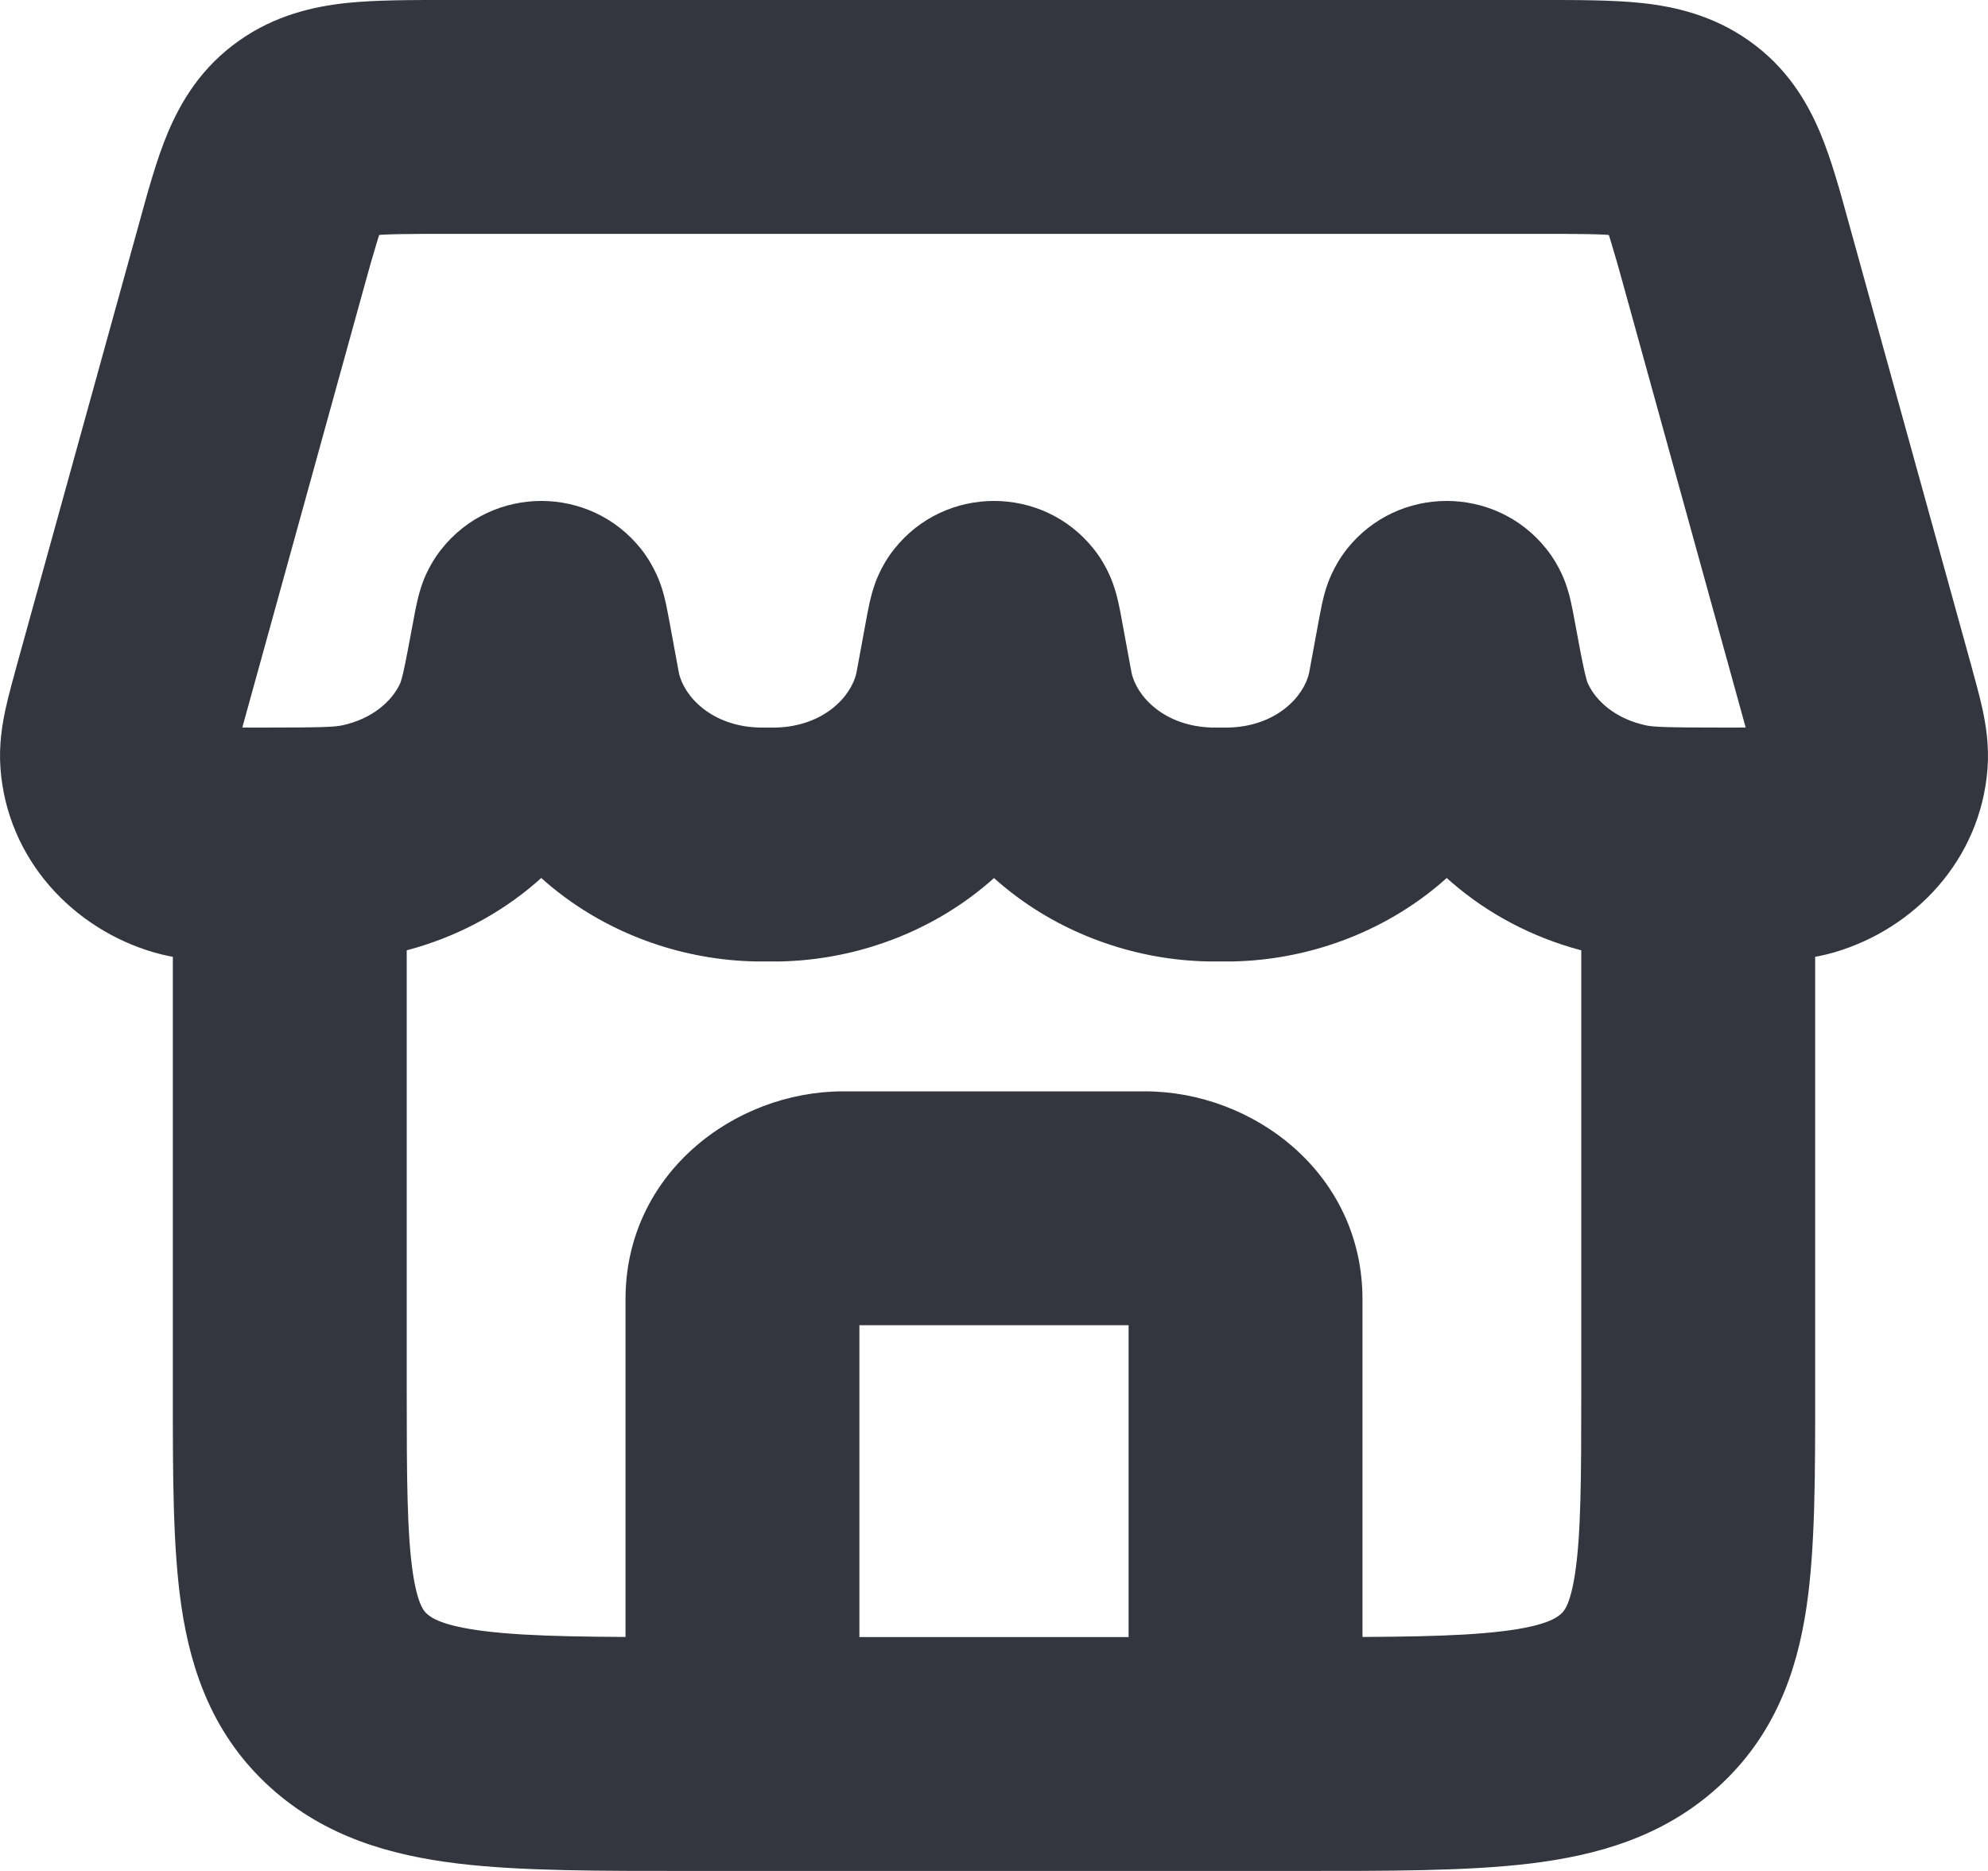
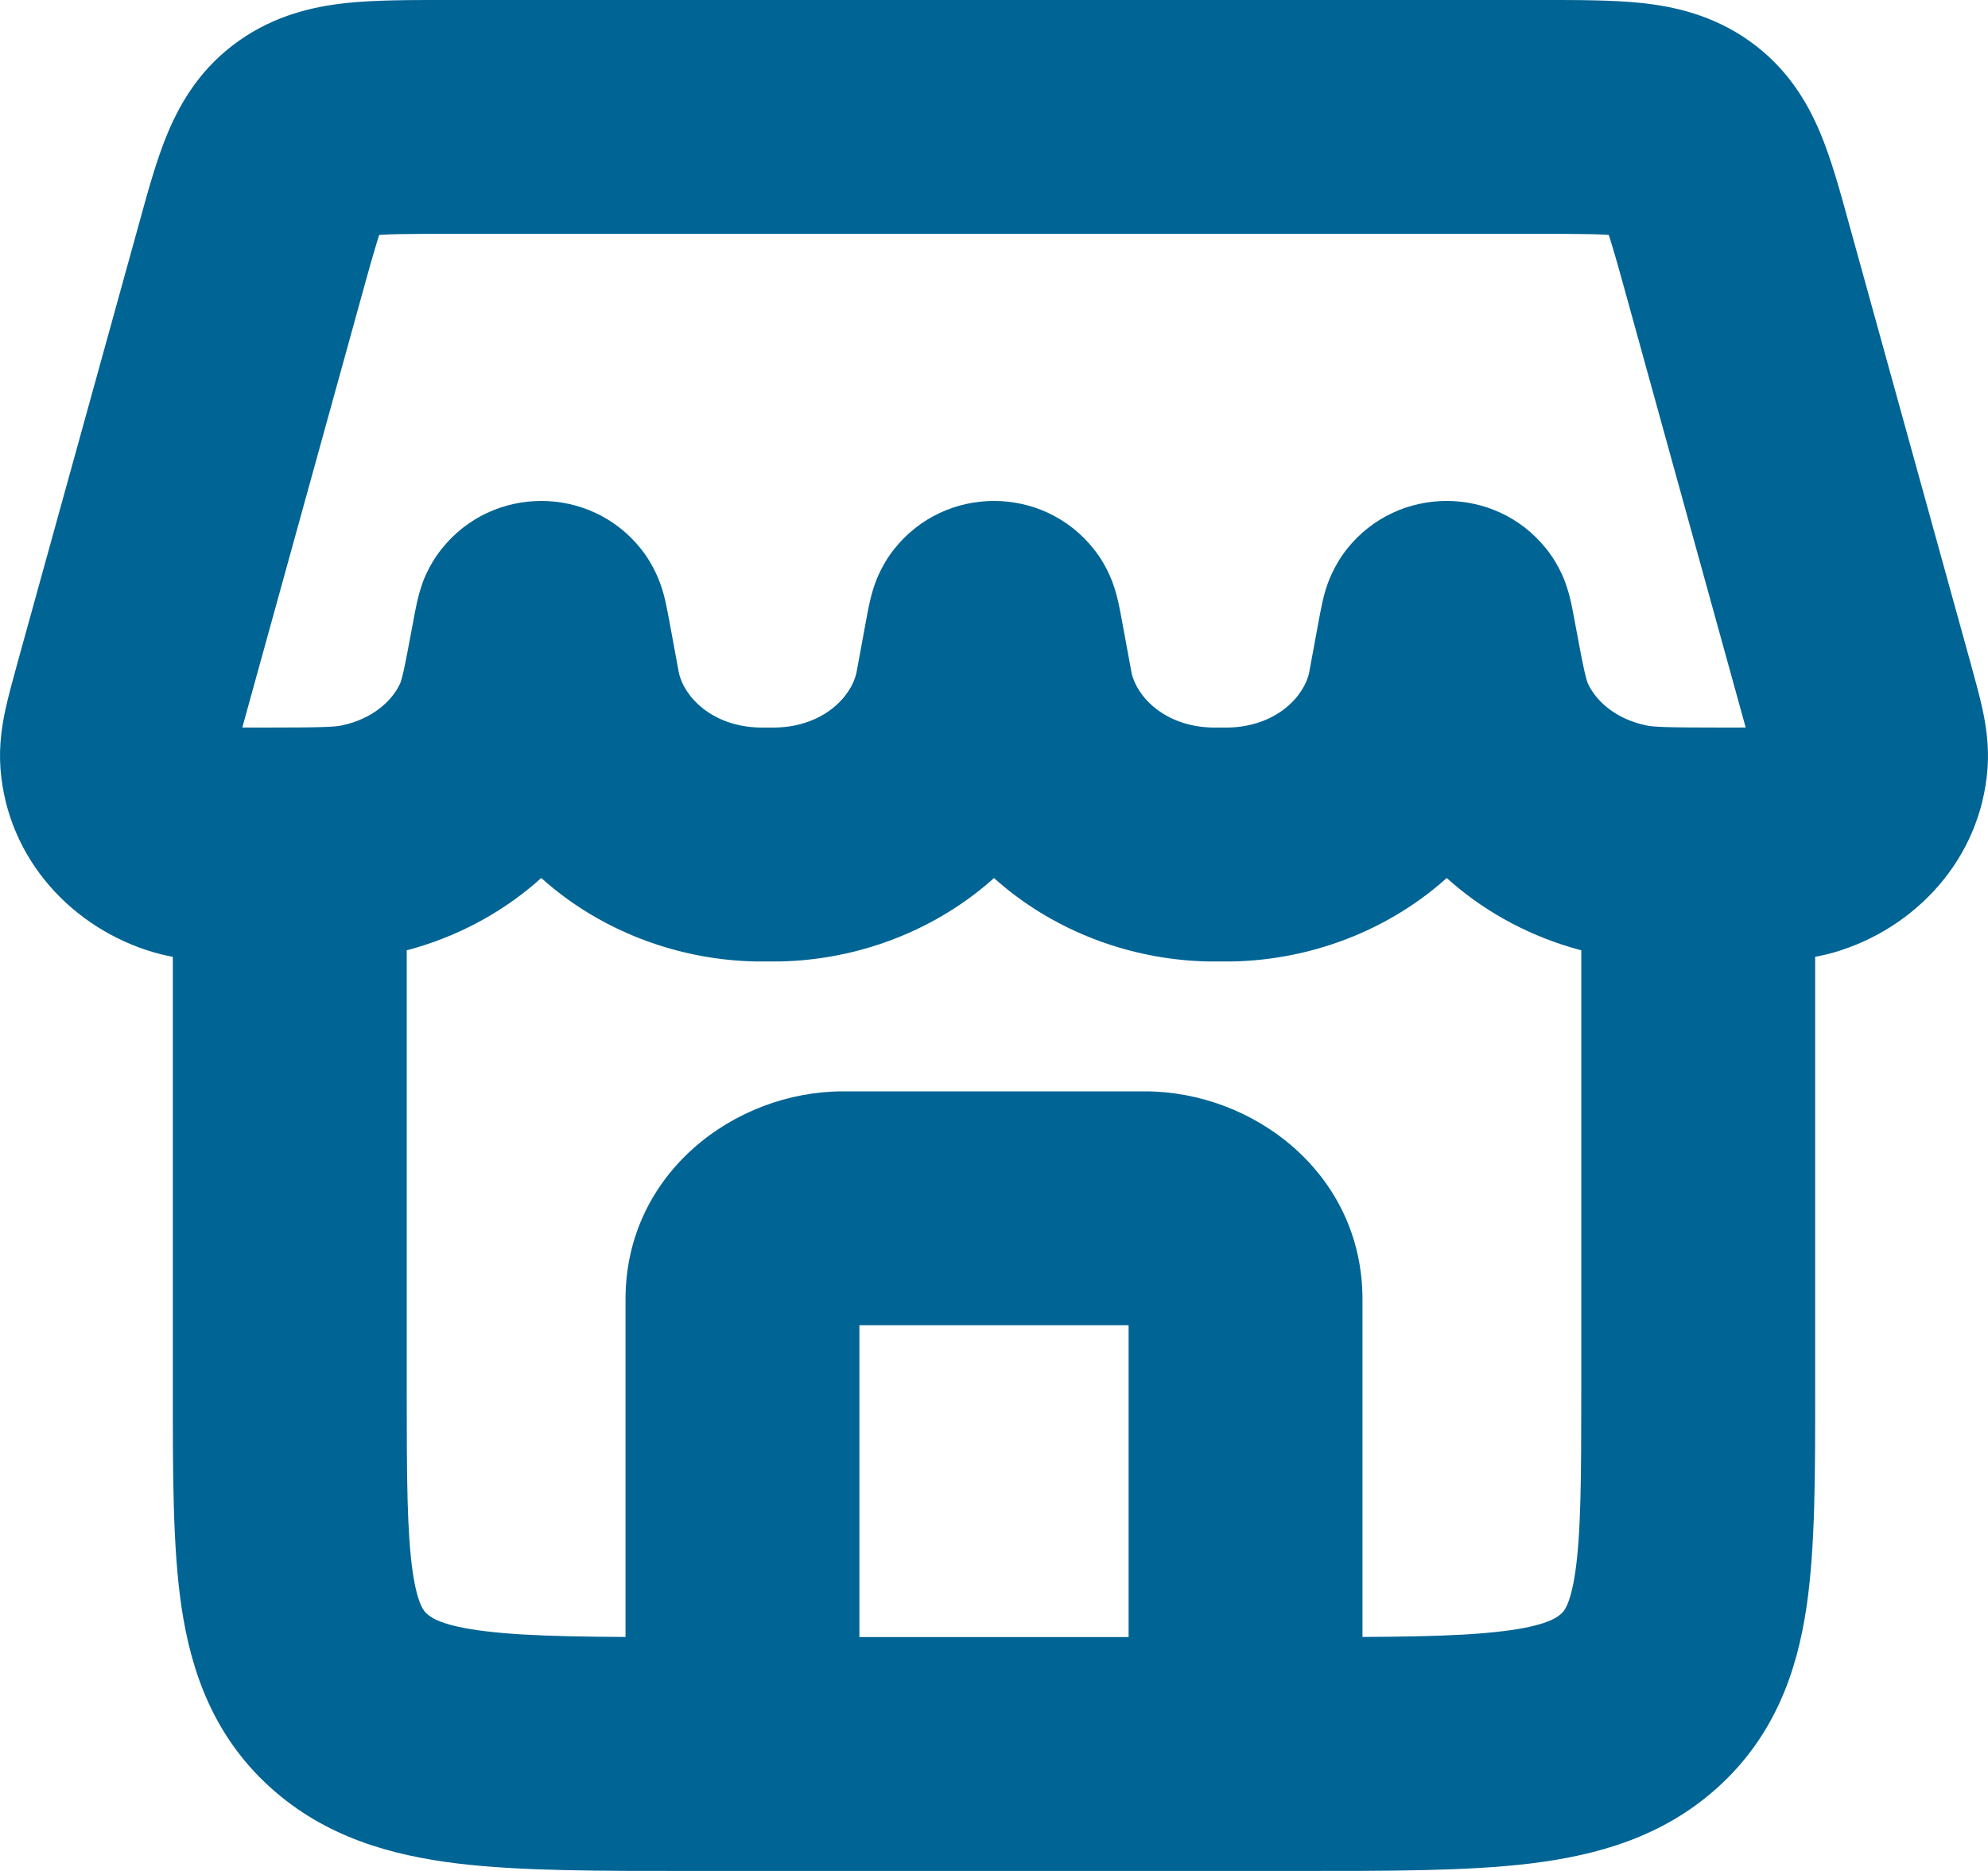
<svg xmlns="http://www.w3.org/2000/svg" width="17" height="16" viewBox="0 0 17 16" fill="none">
-   <path d="M9.651 15C9.651 15.552 10.098 16 10.651 16C11.203 16 11.651 15.552 11.651 15H9.651ZM5.349 15C5.349 15.552 5.797 16 6.349 16C6.902 16 7.349 15.552 7.349 15H5.349ZM2.982 14.544L3.653 13.803L3.653 13.803L2.982 14.544ZM14.018 14.544L13.347 13.803L13.347 13.803L14.018 14.544ZM10.348 7.222L10.327 8.222L10.348 7.222ZM8.683 5.88L9.666 5.698V5.698L8.683 5.88ZM8.698 5.958L9.676 5.752L8.698 5.958ZM8.317 5.88L7.334 5.698V5.698L8.317 5.88ZM8.302 5.958L7.324 5.752L8.302 5.958ZM6.652 7.222L6.673 8.222L6.652 7.222ZM12.188 5.88L11.205 5.698V5.698L12.188 5.88ZM12.174 5.958L11.195 5.752L12.174 5.958ZM10.523 7.222L10.544 8.222L10.523 7.222ZM4.811 5.88L3.828 6.061L3.828 6.061L4.811 5.88ZM4.826 5.958L5.805 5.752L4.826 5.958ZM6.477 7.222L6.456 8.222L6.477 7.222ZM4.516 5.499L5.5 5.68L4.516 5.499ZM4.559 5.317L5.342 5.939L4.559 5.317ZM4.741 5.499L5.725 5.318V5.318L4.741 5.499ZM4.699 5.317L3.916 5.939L4.699 5.317ZM13.868 7.182L13.662 8.16L13.868 7.182ZM12.484 5.499L11.5 5.68L12.484 5.499ZM12.67 6.264L13.579 5.846L12.67 6.264ZM12.441 5.317L11.658 5.939L12.441 5.317ZM12.259 5.499L13.242 5.68V5.68L12.259 5.499ZM12.301 5.317L13.084 5.939L12.301 5.317ZM3.132 7.182L3.338 8.16L3.132 7.182ZM4.33 6.264L3.421 5.846L4.33 6.264ZM8.388 5.499L9.371 5.68V5.68L8.388 5.499ZM8.43 5.317L9.213 5.939L8.43 5.317ZM8.612 5.499L7.629 5.68V5.68L8.612 5.499ZM8.57 5.317L7.787 5.939L8.57 5.317ZM1.117 5.923L0.153 5.656L1.117 5.923ZM1.001 6.497L1.998 6.422L1.001 6.497ZM1.595 7.184L1.875 6.225L1.595 7.184ZM15.883 5.923L14.919 6.189L15.883 5.923ZM15.999 6.497L15.002 6.422L15.999 6.497ZM15.405 7.184L15.124 6.225L15.405 7.184ZM14.848 2.178L15.811 1.912L14.848 2.178ZM2.152 2.178L3.116 2.445L2.152 2.178ZM7.21 11.333H9.79V9.333H7.21V11.333ZM9.651 11.111V15H11.651V11.111H9.651ZM5.349 11.111V15H7.349V11.111H5.349ZM9.79 11.333C9.783 11.333 9.759 11.331 9.728 11.303C9.696 11.274 9.651 11.207 9.651 11.111H11.651C11.651 10.037 10.721 9.333 9.79 9.333V11.333ZM7.21 9.333C6.279 9.333 5.349 10.037 5.349 11.111H7.349C7.349 11.207 7.304 11.274 7.272 11.303C7.241 11.331 7.217 11.333 7.21 11.333V9.333ZM13.522 7.222V11.889H15.522V7.222H13.522ZM11.081 14H5.919V16H11.081V14ZM3.478 11.889V7.222H1.478V11.889H3.478ZM5.919 14C5.083 14 4.546 13.998 4.152 13.95C3.777 13.905 3.686 13.832 3.653 13.803L2.312 15.286C2.783 15.712 3.348 15.867 3.911 15.936C4.454 16.002 5.134 16 5.919 16V14ZM1.478 11.889C1.478 12.591 1.476 13.229 1.552 13.743C1.635 14.297 1.826 14.847 2.312 15.286L3.653 13.803C3.634 13.786 3.574 13.742 3.53 13.449C3.481 13.116 3.478 12.653 3.478 11.889H1.478ZM13.522 11.889C13.522 12.653 13.519 13.116 13.47 13.449C13.426 13.742 13.366 13.786 13.347 13.803L14.688 15.286C15.174 14.847 15.366 14.297 15.448 13.743C15.524 13.229 15.522 12.591 15.522 11.889H13.522ZM11.081 16C11.866 16 12.546 16.002 13.089 15.936C13.652 15.867 14.217 15.712 14.688 15.286L13.347 13.803C13.314 13.832 13.223 13.905 12.848 13.95C12.454 13.998 11.917 14 11.081 14V16ZM3.822 2H13.178V0H3.822V2ZM13.884 2.445L14.919 6.189L16.847 5.656L15.811 1.912L13.884 2.445ZM2.081 6.189L3.116 2.445L1.189 1.912L0.153 5.656L2.081 6.189ZM5.795 5.698L5.725 5.318L3.758 5.68L3.828 6.061L5.795 5.698ZM11.275 5.318L11.205 5.698L13.172 6.061L13.242 5.68L11.275 5.318ZM7.404 5.318L7.334 5.698L9.301 6.061L9.371 5.68L7.404 5.318ZM9.666 5.698L9.596 5.318L7.629 5.68L7.699 6.061L9.666 5.698ZM10.436 6.222C10.386 6.222 10.376 6.222 10.369 6.222L10.327 8.222C10.36 8.222 10.395 8.222 10.436 8.222V6.222ZM7.699 6.061C7.706 6.096 7.712 6.131 7.719 6.164L9.676 5.752C9.676 5.752 9.676 5.75 9.674 5.741C9.672 5.732 9.67 5.719 9.666 5.698L7.699 6.061ZM10.369 6.222C9.956 6.213 9.719 5.955 9.676 5.752L7.719 6.164C7.98 7.402 9.118 8.196 10.327 8.222L10.369 6.222ZM7.334 5.698C7.33 5.719 7.328 5.732 7.326 5.741C7.324 5.75 7.324 5.752 7.324 5.752L9.281 6.164C9.288 6.131 9.294 6.096 9.301 6.061L7.334 5.698ZM6.564 8.222C6.605 8.222 6.64 8.222 6.673 8.222L6.631 6.222C6.624 6.222 6.614 6.222 6.564 6.222V8.222ZM7.324 5.752C7.281 5.955 7.044 6.213 6.631 6.222L6.673 8.222C7.882 8.196 9.02 7.402 9.281 6.164L7.324 5.752ZM11.205 5.698C11.201 5.719 11.199 5.732 11.197 5.741C11.195 5.75 11.195 5.752 11.195 5.752L13.152 6.164C13.159 6.131 13.166 6.096 13.172 6.061L11.205 5.698ZM10.436 8.222C10.476 8.222 10.511 8.222 10.544 8.222L10.502 6.222C10.495 6.222 10.486 6.222 10.436 6.222V8.222ZM11.195 5.752C11.152 5.955 10.915 6.213 10.502 6.222L10.544 8.222C11.753 8.196 12.891 7.402 13.152 6.164L11.195 5.752ZM3.828 6.061C3.834 6.096 3.841 6.131 3.848 6.164L5.805 5.752C5.805 5.752 5.805 5.75 5.803 5.741C5.801 5.732 5.799 5.719 5.795 5.698L3.828 6.061ZM6.564 6.222C6.514 6.222 6.504 6.222 6.498 6.222L6.456 8.222C6.489 8.222 6.524 8.222 6.564 8.222V6.222ZM3.848 6.164C4.109 7.402 5.247 8.196 6.456 8.222L6.498 6.222C6.085 6.213 5.848 5.955 5.805 5.752L3.848 6.164ZM5.5 5.68C5.505 5.651 5.509 5.63 5.512 5.613C5.514 5.605 5.515 5.599 5.516 5.594C5.517 5.589 5.517 5.588 5.517 5.588C5.517 5.588 5.516 5.593 5.514 5.601C5.512 5.608 5.508 5.624 5.502 5.644C5.496 5.662 5.484 5.697 5.464 5.739C5.447 5.778 5.409 5.854 5.342 5.939L3.776 4.695C3.654 4.848 3.607 5.001 3.599 5.028C3.582 5.081 3.571 5.129 3.565 5.155C3.553 5.207 3.542 5.27 3.533 5.318L5.5 5.68ZM5.725 5.318C5.716 5.27 5.704 5.207 5.693 5.155C5.687 5.129 5.676 5.081 5.659 5.028C5.65 5.001 5.603 4.848 5.482 4.695L3.916 5.939C3.849 5.854 3.811 5.778 3.793 5.739C3.774 5.697 3.762 5.662 3.756 5.644C3.75 5.624 3.745 5.608 3.744 5.601C3.742 5.593 3.741 5.588 3.74 5.588C3.74 5.588 3.741 5.589 3.742 5.594C3.743 5.599 3.744 5.605 3.745 5.613C3.749 5.63 3.753 5.651 3.758 5.68L5.725 5.318ZM5.342 5.939C5.145 6.187 4.865 6.284 4.629 6.284C4.392 6.284 4.113 6.187 3.916 5.939L5.482 4.695C5.047 4.147 4.211 4.147 3.776 4.695L5.342 5.939ZM14.749 6.222C14.24 6.222 14.14 6.217 14.075 6.203L13.662 8.16C13.982 8.228 14.34 8.222 14.749 8.222V6.222ZM11.5 5.68C11.564 6.024 11.621 6.375 11.761 6.682L13.579 5.846C13.58 5.849 13.57 5.831 13.55 5.744C13.529 5.65 13.505 5.526 13.467 5.318L11.5 5.68ZM14.075 6.203C13.815 6.148 13.647 5.994 13.579 5.846L11.761 6.682C12.119 7.458 12.843 7.988 13.662 8.16L14.075 6.203ZM13.467 5.318C13.458 5.27 13.447 5.207 13.435 5.155C13.43 5.129 13.418 5.081 13.401 5.028C13.393 5.001 13.346 4.848 13.224 4.695L11.658 5.939C11.591 5.854 11.553 5.778 11.536 5.739C11.516 5.697 11.504 5.662 11.498 5.644C11.492 5.624 11.488 5.608 11.486 5.601C11.484 5.593 11.483 5.588 11.483 5.588C11.483 5.588 11.483 5.589 11.484 5.594C11.485 5.599 11.486 5.605 11.488 5.613C11.491 5.63 11.495 5.651 11.5 5.68L13.467 5.318ZM13.242 5.68C13.247 5.651 13.251 5.63 13.255 5.613C13.256 5.605 13.257 5.599 13.258 5.594C13.259 5.589 13.26 5.588 13.259 5.588C13.259 5.588 13.258 5.593 13.256 5.601C13.255 5.608 13.251 5.624 13.244 5.644C13.238 5.662 13.226 5.697 13.207 5.739C13.189 5.778 13.151 5.854 13.084 5.939L11.518 4.695C11.397 4.848 11.35 5.001 11.341 5.028C11.324 5.081 11.313 5.129 11.307 5.155C11.296 5.207 11.284 5.27 11.275 5.318L13.242 5.68ZM13.224 4.695C12.789 4.147 11.953 4.147 11.518 4.695L13.084 5.939C12.887 6.187 12.608 6.284 12.371 6.284C12.135 6.284 11.855 6.187 11.658 5.939L13.224 4.695ZM2.251 8.222C2.66 8.222 3.018 8.228 3.338 8.16L2.926 6.203C2.86 6.217 2.76 6.222 2.251 6.222V8.222ZM3.533 5.318C3.494 5.526 3.471 5.65 3.45 5.744C3.43 5.831 3.42 5.849 3.421 5.846L5.238 6.682C5.379 6.375 5.436 6.024 5.5 5.68L3.533 5.318ZM3.338 8.16C4.157 7.988 4.881 7.458 5.238 6.682L3.421 5.846C3.353 5.994 3.185 6.148 2.926 6.203L3.338 8.16ZM9.371 5.68C9.376 5.651 9.38 5.63 9.383 5.613C9.385 5.605 9.386 5.599 9.387 5.594C9.388 5.589 9.389 5.588 9.388 5.588C9.388 5.588 9.387 5.593 9.385 5.601C9.383 5.608 9.379 5.624 9.373 5.644C9.367 5.662 9.355 5.697 9.335 5.739C9.318 5.778 9.28 5.854 9.213 5.939L7.647 4.695C7.525 4.848 7.479 5.001 7.47 5.028C7.453 5.081 7.442 5.129 7.436 5.155C7.424 5.207 7.413 5.27 7.404 5.318L9.371 5.68ZM9.596 5.318C9.587 5.27 9.576 5.207 9.564 5.155C9.558 5.129 9.547 5.081 9.53 5.028C9.521 5.001 9.475 4.848 9.353 4.695L7.787 5.939C7.72 5.854 7.682 5.778 7.665 5.739C7.645 5.697 7.633 5.662 7.627 5.644C7.621 5.624 7.617 5.608 7.615 5.601C7.613 5.593 7.612 5.588 7.612 5.588C7.611 5.588 7.612 5.589 7.613 5.594C7.614 5.599 7.615 5.605 7.617 5.613C7.62 5.63 7.624 5.651 7.629 5.68L9.596 5.318ZM9.213 5.939C9.016 6.187 8.736 6.284 8.5 6.284C8.264 6.284 7.984 6.187 7.787 5.939L9.353 4.695C8.918 4.147 8.082 4.147 7.647 4.695L9.213 5.939ZM0.153 5.656C0.115 5.796 0.074 5.941 0.047 6.065C0.02 6.192 -0.011 6.37 0.004 6.572L1.998 6.422C2.004 6.502 1.99 6.544 2.002 6.489C2.007 6.465 2.015 6.431 2.029 6.379C2.043 6.326 2.06 6.266 2.081 6.189L0.153 5.656ZM2.251 6.222C2.066 6.222 1.961 6.222 1.885 6.219C1.81 6.215 1.826 6.21 1.875 6.225L1.314 8.144C1.492 8.196 1.661 8.21 1.794 8.216C1.926 8.222 2.085 8.222 2.251 8.222V6.222ZM0.004 6.572C0.063 7.355 0.63 7.944 1.314 8.144L1.875 6.225C1.89 6.229 1.987 6.274 1.998 6.422L0.004 6.572ZM14.919 6.189C14.94 6.266 14.957 6.326 14.971 6.379C14.985 6.431 14.993 6.465 14.998 6.489C15.01 6.544 14.995 6.502 15.002 6.422L16.996 6.572C17.011 6.37 16.98 6.192 16.953 6.065C16.926 5.941 16.885 5.796 16.847 5.656L14.919 6.189ZM14.749 8.222C14.915 8.222 15.074 8.222 15.206 8.216C15.338 8.21 15.508 8.196 15.686 8.144L15.124 6.225C15.174 6.21 15.19 6.215 15.115 6.219C15.039 6.222 14.934 6.222 14.749 6.222V8.222ZM15.002 6.422C15.013 6.274 15.11 6.229 15.124 6.225L15.686 8.144C16.37 7.944 16.937 7.355 16.996 6.572L15.002 6.422ZM13.178 2C13.523 2 13.702 2.001 13.826 2.015C13.93 2.026 13.88 2.036 13.803 1.982L14.956 0.348C14.646 0.129 14.318 0.056 14.041 0.026C13.784 -0.001 13.479 0 13.178 0V2ZM15.811 1.912C15.74 1.654 15.663 1.368 15.564 1.133C15.451 0.865 15.276 0.573 14.956 0.348L13.803 1.982C13.768 1.957 13.739 1.927 13.72 1.901C13.705 1.88 13.707 1.876 13.721 1.909C13.736 1.944 13.756 2 13.784 2.095C13.813 2.189 13.844 2.3 13.884 2.445L15.811 1.912ZM3.822 0C3.521 0 3.216 -0.001 2.959 0.026C2.682 0.056 2.354 0.129 2.044 0.348L3.197 1.982C3.12 2.036 3.07 2.026 3.174 2.015C3.298 2.001 3.477 2 3.822 2V0ZM3.116 2.445C3.156 2.3 3.187 2.189 3.216 2.095C3.244 2 3.264 1.944 3.279 1.909C3.293 1.876 3.295 1.88 3.279 1.901C3.261 1.927 3.232 1.957 3.197 1.982L2.044 0.348C1.724 0.573 1.549 0.865 1.436 1.133C1.337 1.368 1.26 1.654 1.189 1.912L3.116 2.445Z" fill="#33363F" />
+   <path d="M9.651 15C9.651 15.552 10.098 16 10.651 16C11.203 16 11.651 15.552 11.651 15H9.651ZM5.349 15C5.349 15.552 5.797 16 6.349 16C6.902 16 7.349 15.552 7.349 15H5.349ZM2.982 14.544L3.653 13.803L3.653 13.803L2.982 14.544ZM14.018 14.544L13.347 13.803L13.347 13.803L14.018 14.544ZM10.348 7.222L10.327 8.222L10.348 7.222ZM8.683 5.88L9.666 5.698V5.698L8.683 5.88ZM8.698 5.958L9.676 5.752L8.698 5.958ZM8.317 5.88L7.334 5.698V5.698L8.317 5.88ZM8.302 5.958L7.324 5.752L8.302 5.958ZM6.652 7.222L6.673 8.222L6.652 7.222ZM12.188 5.88L11.205 5.698V5.698L12.188 5.88ZM12.174 5.958L11.195 5.752L12.174 5.958ZM10.523 7.222L10.544 8.222L10.523 7.222ZM4.811 5.88L3.828 6.061L3.828 6.061L4.811 5.88ZM4.826 5.958L5.805 5.752L4.826 5.958ZM6.477 7.222L6.456 8.222L6.477 7.222ZM4.516 5.499L5.5 5.68L4.516 5.499ZM4.559 5.317L5.342 5.939L4.559 5.317ZM4.741 5.499L5.725 5.318V5.318L4.741 5.499ZM4.699 5.317L3.916 5.939L4.699 5.317ZM13.868 7.182L13.662 8.16L13.868 7.182ZM12.484 5.499L11.5 5.68L12.484 5.499ZM12.67 6.264L13.579 5.846L12.67 6.264ZM12.441 5.317L11.658 5.939L12.441 5.317ZM12.259 5.499L13.242 5.68V5.68L12.259 5.499ZM12.301 5.317L13.084 5.939L12.301 5.317ZM3.132 7.182L3.338 8.16L3.132 7.182ZM4.33 6.264L3.421 5.846L4.33 6.264ZM8.388 5.499L9.371 5.68V5.68L8.388 5.499ZM8.43 5.317L9.213 5.939L8.43 5.317ZM8.612 5.499L7.629 5.68V5.68L8.612 5.499ZM8.57 5.317L7.787 5.939L8.57 5.317ZM1.117 5.923L0.153 5.656L1.117 5.923ZM1.001 6.497L1.998 6.422L1.001 6.497ZM1.595 7.184L1.875 6.225L1.595 7.184ZM15.883 5.923L14.919 6.189L15.883 5.923ZM15.999 6.497L15.002 6.422L15.999 6.497ZM15.405 7.184L15.124 6.225L15.405 7.184ZM14.848 2.178L15.811 1.912L14.848 2.178ZM2.152 2.178L3.116 2.445L2.152 2.178ZM7.21 11.333H9.79V9.333H7.21V11.333ZM9.651 11.111V15H11.651V11.111H9.651ZM5.349 11.111V15H7.349V11.111H5.349ZM9.79 11.333C9.783 11.333 9.759 11.331 9.728 11.303C9.696 11.274 9.651 11.207 9.651 11.111H11.651C11.651 10.037 10.721 9.333 9.79 9.333V11.333ZM7.21 9.333C6.279 9.333 5.349 10.037 5.349 11.111H7.349C7.349 11.207 7.304 11.274 7.272 11.303C7.241 11.331 7.217 11.333 7.21 11.333V9.333ZM13.522 7.222V11.889H15.522V7.222H13.522ZM11.081 14H5.919V16H11.081V14ZM3.478 11.889V7.222H1.478V11.889H3.478ZM5.919 14C5.083 14 4.546 13.998 4.152 13.95C3.777 13.905 3.686 13.832 3.653 13.803L2.312 15.286C2.783 15.712 3.348 15.867 3.911 15.936C4.454 16.002 5.134 16 5.919 16V14ZM1.478 11.889C1.478 12.591 1.476 13.229 1.552 13.743C1.635 14.297 1.826 14.847 2.312 15.286L3.653 13.803C3.634 13.786 3.574 13.742 3.53 13.449C3.481 13.116 3.478 12.653 3.478 11.889H1.478ZM13.522 11.889C13.522 12.653 13.519 13.116 13.47 13.449C13.426 13.742 13.366 13.786 13.347 13.803L14.688 15.286C15.174 14.847 15.366 14.297 15.448 13.743C15.524 13.229 15.522 12.591 15.522 11.889H13.522ZM11.081 16C11.866 16 12.546 16.002 13.089 15.936C13.652 15.867 14.217 15.712 14.688 15.286L13.347 13.803C13.314 13.832 13.223 13.905 12.848 13.95C12.454 13.998 11.917 14 11.081 14V16ZM3.822 2H13.178V0H3.822V2ZM13.884 2.445L14.919 6.189L16.847 5.656L15.811 1.912L13.884 2.445ZM2.081 6.189L3.116 2.445L1.189 1.912L0.153 5.656L2.081 6.189ZM5.795 5.698L5.725 5.318L3.758 5.68L3.828 6.061L5.795 5.698ZM11.275 5.318L11.205 5.698L13.172 6.061L13.242 5.68L11.275 5.318ZM7.404 5.318L7.334 5.698L9.301 6.061L9.371 5.68L7.404 5.318ZM9.666 5.698L9.596 5.318L7.629 5.68L7.699 6.061L9.666 5.698ZM10.436 6.222C10.386 6.222 10.376 6.222 10.369 6.222L10.327 8.222C10.36 8.222 10.395 8.222 10.436 8.222V6.222ZM7.699 6.061C7.706 6.096 7.712 6.131 7.719 6.164L9.676 5.752C9.676 5.752 9.676 5.75 9.674 5.741C9.672 5.732 9.67 5.719 9.666 5.698L7.699 6.061ZM10.369 6.222C9.956 6.213 9.719 5.955 9.676 5.752L7.719 6.164C7.98 7.402 9.118 8.196 10.327 8.222L10.369 6.222ZM7.334 5.698C7.33 5.719 7.328 5.732 7.326 5.741C7.324 5.75 7.324 5.752 7.324 5.752L9.281 6.164C9.288 6.131 9.294 6.096 9.301 6.061L7.334 5.698ZM6.564 8.222C6.605 8.222 6.64 8.222 6.673 8.222L6.631 6.222C6.624 6.222 6.614 6.222 6.564 6.222V8.222ZM7.324 5.752C7.281 5.955 7.044 6.213 6.631 6.222L6.673 8.222C7.882 8.196 9.02 7.402 9.281 6.164L7.324 5.752ZM11.205 5.698C11.201 5.719 11.199 5.732 11.197 5.741C11.195 5.75 11.195 5.752 11.195 5.752L13.152 6.164C13.159 6.131 13.166 6.096 13.172 6.061L11.205 5.698ZM10.436 8.222C10.476 8.222 10.511 8.222 10.544 8.222L10.502 6.222C10.495 6.222 10.486 6.222 10.436 6.222V8.222ZM11.195 5.752C11.152 5.955 10.915 6.213 10.502 6.222L10.544 8.222C11.753 8.196 12.891 7.402 13.152 6.164L11.195 5.752ZM3.828 6.061C3.834 6.096 3.841 6.131 3.848 6.164L5.805 5.752C5.805 5.752 5.805 5.75 5.803 5.741C5.801 5.732 5.799 5.719 5.795 5.698L3.828 6.061ZM6.564 6.222C6.514 6.222 6.504 6.222 6.498 6.222L6.456 8.222C6.489 8.222 6.524 8.222 6.564 8.222V6.222ZM3.848 6.164C4.109 7.402 5.247 8.196 6.456 8.222L6.498 6.222C6.085 6.213 5.848 5.955 5.805 5.752L3.848 6.164ZM5.5 5.68C5.505 5.651 5.509 5.63 5.512 5.613C5.514 5.605 5.515 5.599 5.516 5.594C5.517 5.589 5.517 5.588 5.517 5.588C5.517 5.588 5.516 5.593 5.514 5.601C5.512 5.608 5.508 5.624 5.502 5.644C5.496 5.662 5.484 5.697 5.464 5.739C5.447 5.778 5.409 5.854 5.342 5.939L3.776 4.695C3.654 4.848 3.607 5.001 3.599 5.028C3.582 5.081 3.571 5.129 3.565 5.155C3.553 5.207 3.542 5.27 3.533 5.318L5.5 5.68ZM5.725 5.318C5.716 5.27 5.704 5.207 5.693 5.155C5.687 5.129 5.676 5.081 5.659 5.028C5.65 5.001 5.603 4.848 5.482 4.695L3.916 5.939C3.849 5.854 3.811 5.778 3.793 5.739C3.774 5.697 3.762 5.662 3.756 5.644C3.75 5.624 3.745 5.608 3.744 5.601C3.742 5.593 3.741 5.588 3.74 5.588C3.74 5.588 3.741 5.589 3.742 5.594C3.743 5.599 3.744 5.605 3.745 5.613C3.749 5.63 3.753 5.651 3.758 5.68L5.725 5.318ZM5.342 5.939C5.145 6.187 4.865 6.284 4.629 6.284C4.392 6.284 4.113 6.187 3.916 5.939L5.482 4.695C5.047 4.147 4.211 4.147 3.776 4.695L5.342 5.939ZM14.749 6.222C14.24 6.222 14.14 6.217 14.075 6.203L13.662 8.16C13.982 8.228 14.34 8.222 14.749 8.222V6.222ZM11.5 5.68C11.564 6.024 11.621 6.375 11.761 6.682L13.579 5.846C13.58 5.849 13.57 5.831 13.55 5.744C13.529 5.65 13.505 5.526 13.467 5.318L11.5 5.68ZM14.075 6.203C13.815 6.148 13.647 5.994 13.579 5.846L11.761 6.682C12.119 7.458 12.843 7.988 13.662 8.16L14.075 6.203ZM13.467 5.318C13.458 5.27 13.447 5.207 13.435 5.155C13.43 5.129 13.418 5.081 13.401 5.028C13.393 5.001 13.346 4.848 13.224 4.695L11.658 5.939C11.591 5.854 11.553 5.778 11.536 5.739C11.516 5.697 11.504 5.662 11.498 5.644C11.492 5.624 11.488 5.608 11.486 5.601C11.484 5.593 11.483 5.588 11.483 5.588C11.483 5.588 11.483 5.589 11.484 5.594C11.485 5.599 11.486 5.605 11.488 5.613C11.491 5.63 11.495 5.651 11.5 5.68L13.467 5.318ZM13.242 5.68C13.247 5.651 13.251 5.63 13.255 5.613C13.256 5.605 13.257 5.599 13.258 5.594C13.259 5.589 13.26 5.588 13.259 5.588C13.259 5.588 13.258 5.593 13.256 5.601C13.255 5.608 13.251 5.624 13.244 5.644C13.238 5.662 13.226 5.697 13.207 5.739C13.189 5.778 13.151 5.854 13.084 5.939L11.518 4.695C11.397 4.848 11.35 5.001 11.341 5.028C11.324 5.081 11.313 5.129 11.307 5.155C11.296 5.207 11.284 5.27 11.275 5.318L13.242 5.68ZM13.224 4.695C12.789 4.147 11.953 4.147 11.518 4.695L13.084 5.939C12.887 6.187 12.608 6.284 12.371 6.284C12.135 6.284 11.855 6.187 11.658 5.939L13.224 4.695ZM2.251 8.222C2.66 8.222 3.018 8.228 3.338 8.16L2.926 6.203C2.86 6.217 2.76 6.222 2.251 6.222V8.222ZM3.533 5.318C3.494 5.526 3.471 5.65 3.45 5.744C3.43 5.831 3.42 5.849 3.421 5.846L5.238 6.682C5.379 6.375 5.436 6.024 5.5 5.68L3.533 5.318ZM3.338 8.16C4.157 7.988 4.881 7.458 5.238 6.682L3.421 5.846C3.353 5.994 3.185 6.148 2.926 6.203L3.338 8.16ZM9.371 5.68C9.376 5.651 9.38 5.63 9.383 5.613C9.385 5.605 9.386 5.599 9.387 5.594C9.388 5.589 9.389 5.588 9.388 5.588C9.388 5.588 9.387 5.593 9.385 5.601C9.383 5.608 9.379 5.624 9.373 5.644C9.367 5.662 9.355 5.697 9.335 5.739C9.318 5.778 9.28 5.854 9.213 5.939L7.647 4.695C7.525 4.848 7.479 5.001 7.47 5.028C7.453 5.081 7.442 5.129 7.436 5.155C7.424 5.207 7.413 5.27 7.404 5.318L9.371 5.68ZM9.596 5.318C9.587 5.27 9.576 5.207 9.564 5.155C9.558 5.129 9.547 5.081 9.53 5.028C9.521 5.001 9.475 4.848 9.353 4.695L7.787 5.939C7.72 5.854 7.682 5.778 7.665 5.739C7.645 5.697 7.633 5.662 7.627 5.644C7.621 5.624 7.617 5.608 7.615 5.601C7.613 5.593 7.612 5.588 7.612 5.588C7.611 5.588 7.612 5.589 7.613 5.594C7.614 5.599 7.615 5.605 7.617 5.613C7.62 5.63 7.624 5.651 7.629 5.68L9.596 5.318ZM9.213 5.939C9.016 6.187 8.736 6.284 8.5 6.284C8.264 6.284 7.984 6.187 7.787 5.939L9.353 4.695C8.918 4.147 8.082 4.147 7.647 4.695L9.213 5.939ZM0.153 5.656C0.115 5.796 0.074 5.941 0.047 6.065C0.02 6.192 -0.011 6.37 0.004 6.572L1.998 6.422C2.004 6.502 1.99 6.544 2.002 6.489C2.007 6.465 2.015 6.431 2.029 6.379C2.043 6.326 2.06 6.266 2.081 6.189L0.153 5.656ZM2.251 6.222C2.066 6.222 1.961 6.222 1.885 6.219C1.81 6.215 1.826 6.21 1.875 6.225L1.314 8.144C1.492 8.196 1.661 8.21 1.794 8.216C1.926 8.222 2.085 8.222 2.251 8.222V6.222ZM0.004 6.572C0.063 7.355 0.63 7.944 1.314 8.144L1.875 6.225C1.89 6.229 1.987 6.274 1.998 6.422L0.004 6.572ZM14.919 6.189C14.94 6.266 14.957 6.326 14.971 6.379C14.985 6.431 14.993 6.465 14.998 6.489C15.01 6.544 14.995 6.502 15.002 6.422L16.996 6.572C17.011 6.37 16.98 6.192 16.953 6.065C16.926 5.941 16.885 5.796 16.847 5.656L14.919 6.189ZM14.749 8.222C14.915 8.222 15.074 8.222 15.206 8.216C15.338 8.21 15.508 8.196 15.686 8.144L15.124 6.225C15.174 6.21 15.19 6.215 15.115 6.219C15.039 6.222 14.934 6.222 14.749 6.222V8.222ZM15.002 6.422C15.013 6.274 15.11 6.229 15.124 6.225L15.686 8.144C16.37 7.944 16.937 7.355 16.996 6.572L15.002 6.422ZM13.178 2C13.523 2 13.702 2.001 13.826 2.015C13.93 2.026 13.88 2.036 13.803 1.982L14.956 0.348C14.646 0.129 14.318 0.056 14.041 0.026C13.784 -0.001 13.479 0 13.178 0V2ZM15.811 1.912C15.74 1.654 15.663 1.368 15.564 1.133C15.451 0.865 15.276 0.573 14.956 0.348L13.803 1.982C13.768 1.957 13.739 1.927 13.72 1.901C13.705 1.88 13.707 1.876 13.721 1.909C13.736 1.944 13.756 2 13.784 2.095C13.813 2.189 13.844 2.3 13.884 2.445L15.811 1.912ZM3.822 0C3.521 0 3.216 -0.001 2.959 0.026C2.682 0.056 2.354 0.129 2.044 0.348L3.197 1.982C3.12 2.036 3.07 2.026 3.174 2.015C3.298 2.001 3.477 2 3.822 2V0ZM3.116 2.445C3.156 2.3 3.187 2.189 3.216 2.095C3.244 2 3.264 1.944 3.279 1.909C3.293 1.876 3.295 1.88 3.279 1.901C3.261 1.927 3.232 1.957 3.197 1.982L2.044 0.348C1.724 0.573 1.549 0.865 1.436 1.133C1.337 1.368 1.26 1.654 1.189 1.912L3.116 2.445Z" fill="#006494" />
</svg>
